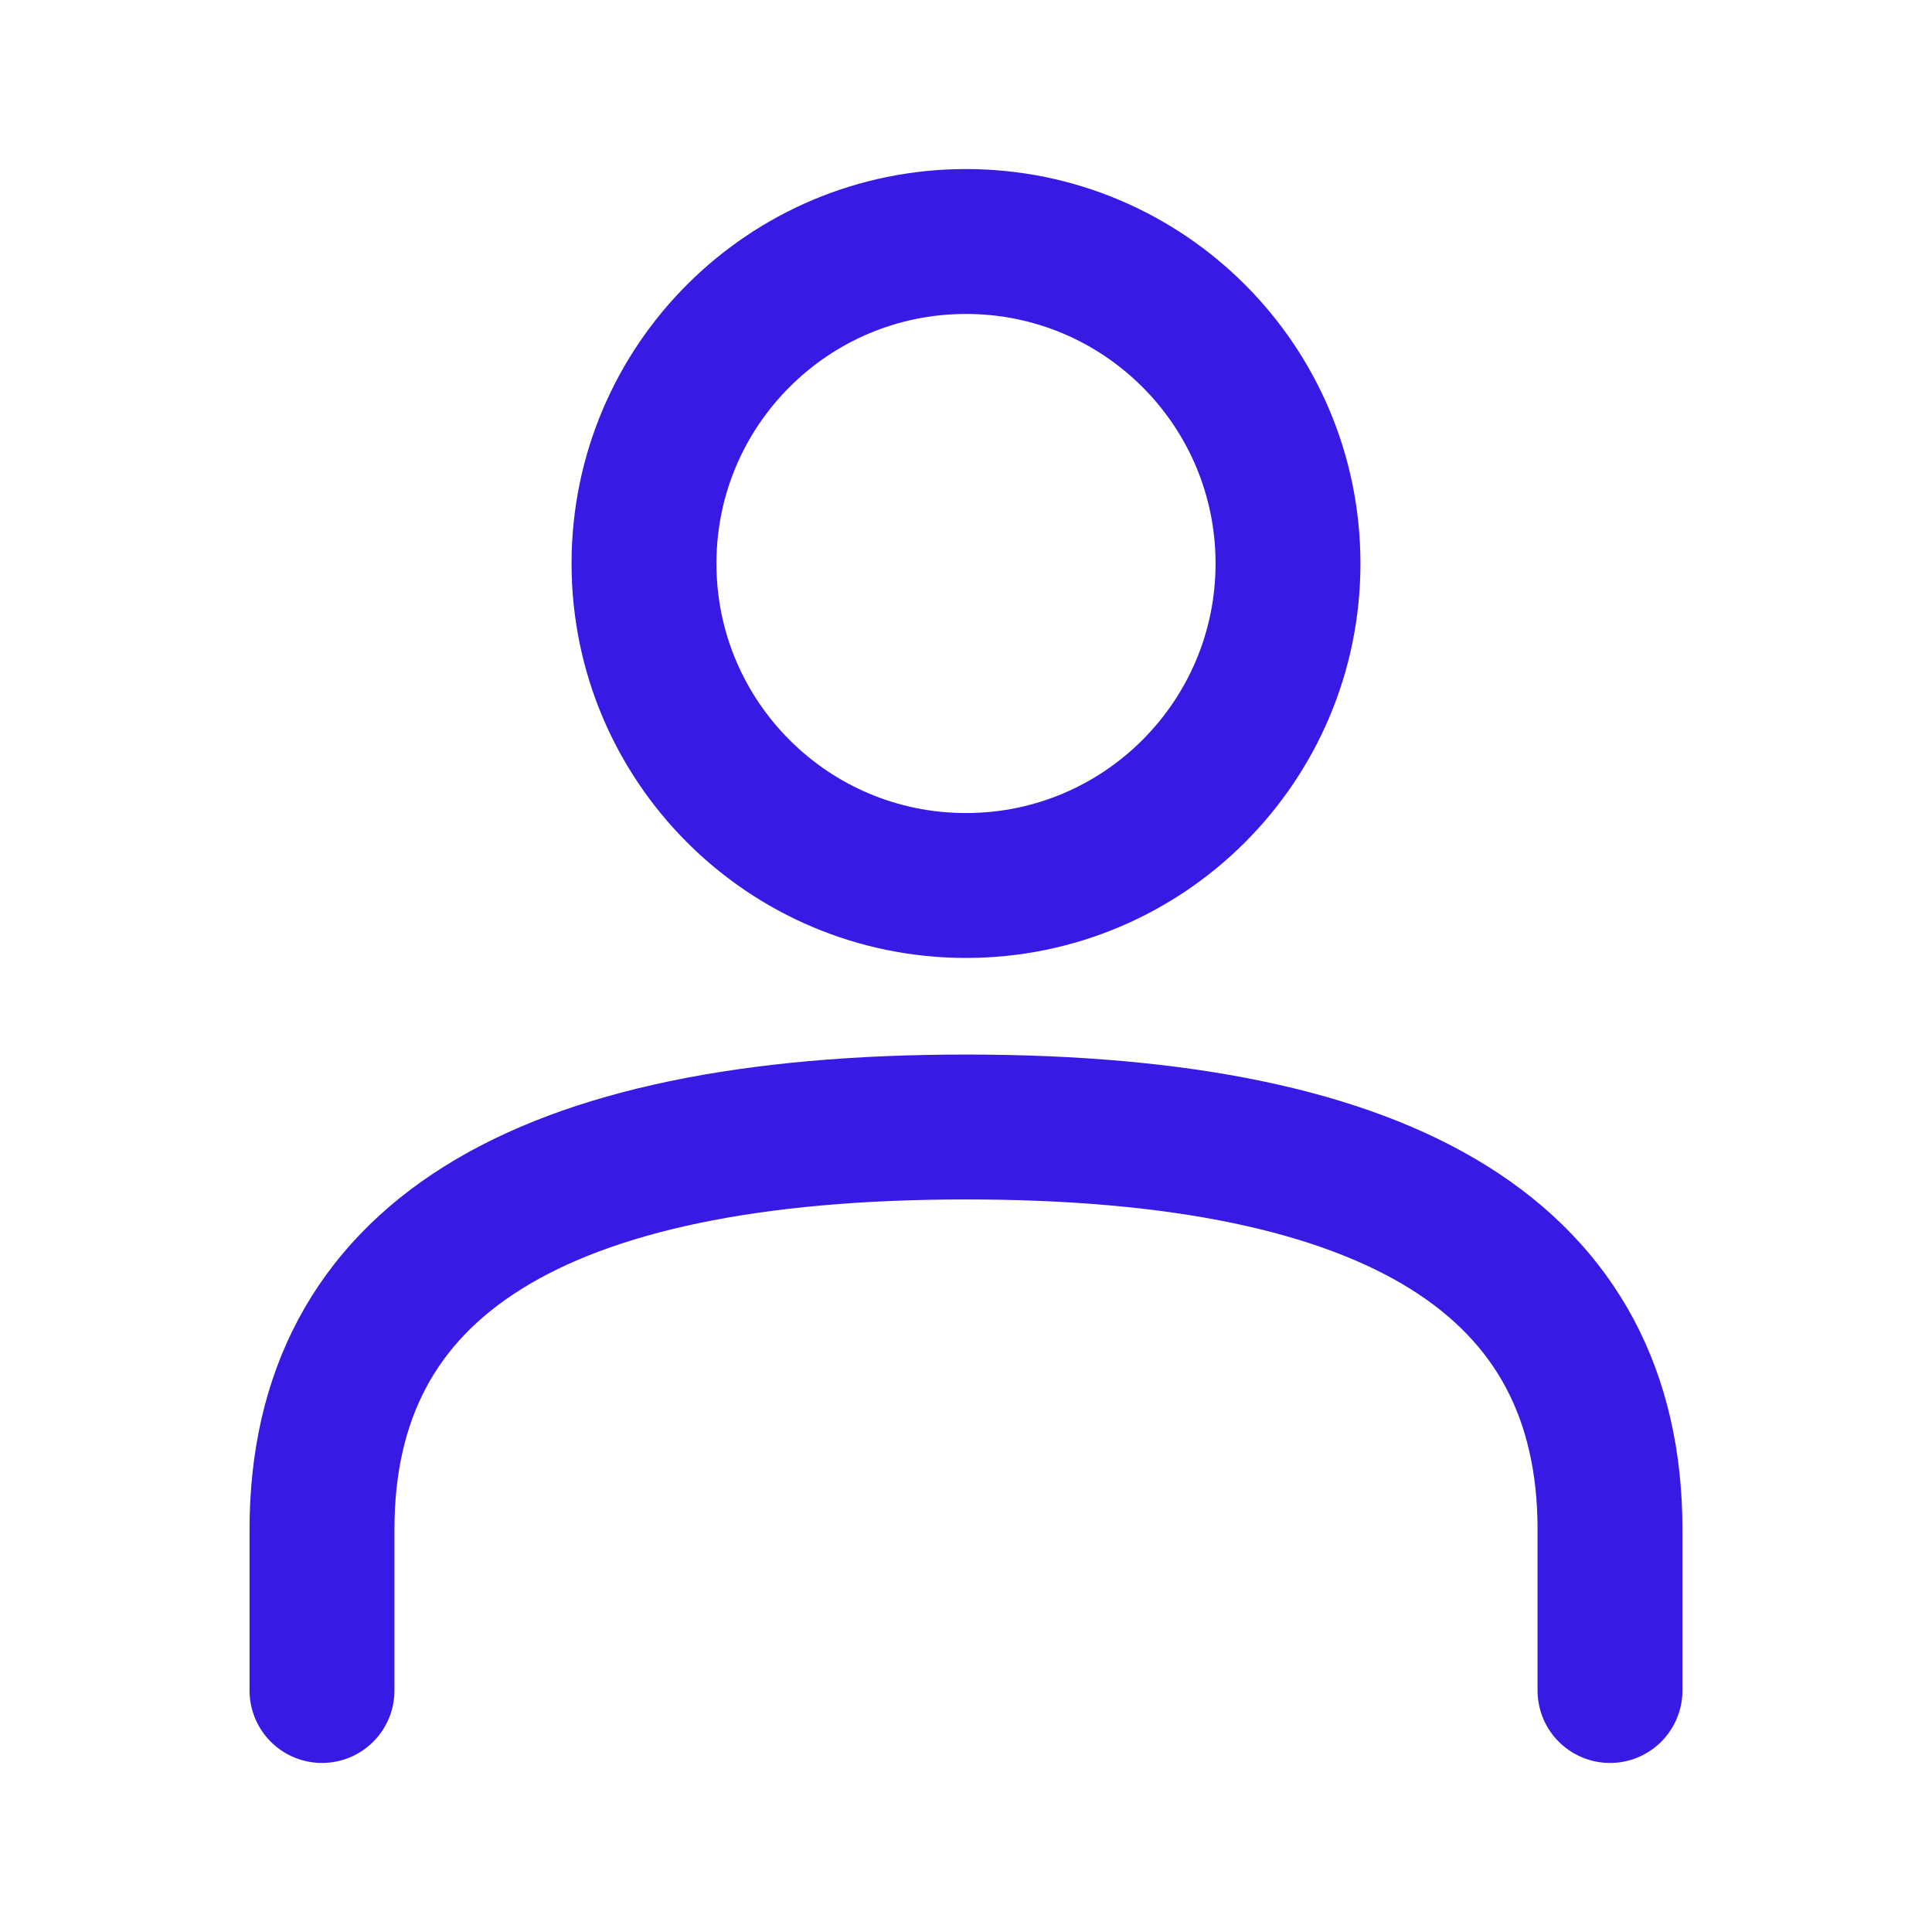
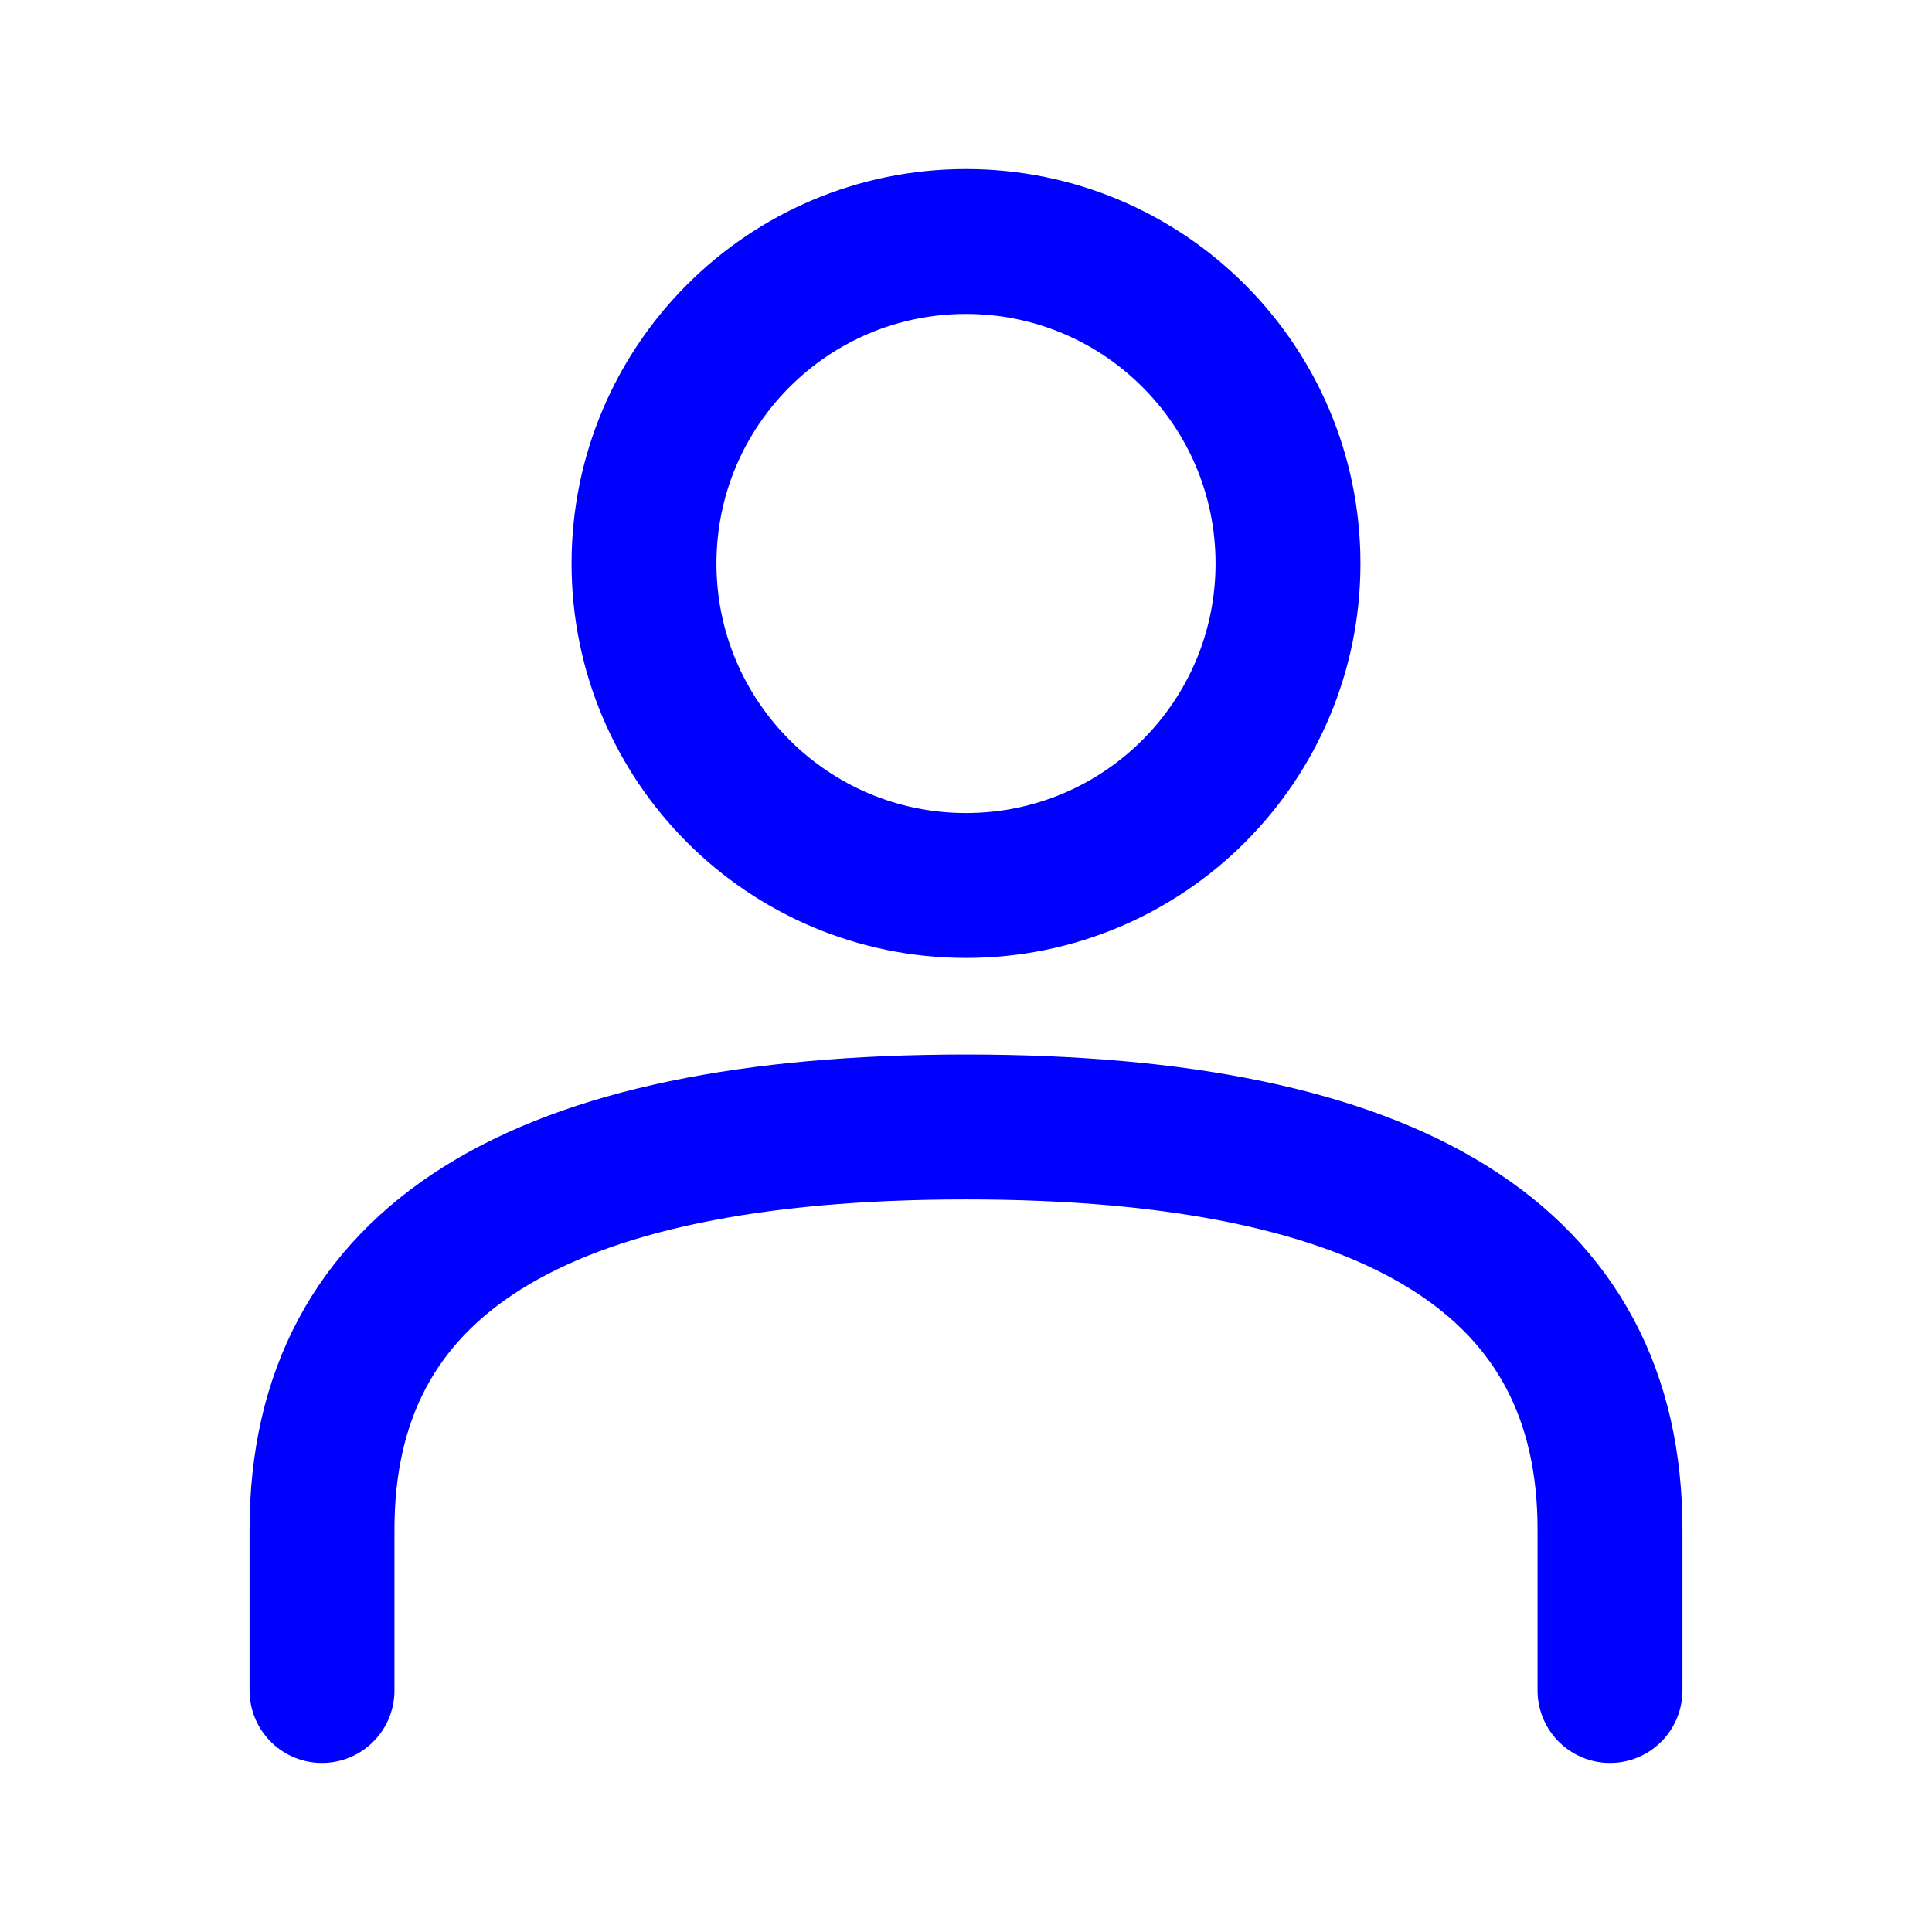
<svg xmlns="http://www.w3.org/2000/svg" viewBox="0 0 24 24">
-   <path d="M16,7 A4,4 0,1 1,8,7 A4,4 0,1 1,16,7 M4,21 L4,19 Q4,14 12,14 Q20,14 20,19 L20,21" fill="none" stroke="#371be4" stroke-width="1.8" stroke-linecap="round" stroke-linejoin="round" />
+   <path d="M16,7 A4,4 0,1 1,8,7 A4,4 0,1 1,16,7 M4,21 L4,19 Q4,14 12,14 Q20,14 20,19 L20,21" fill="none" stroke="#0000FF" stroke-width="1.8" stroke-linecap="round" stroke-linejoin="round" />
</svg>
